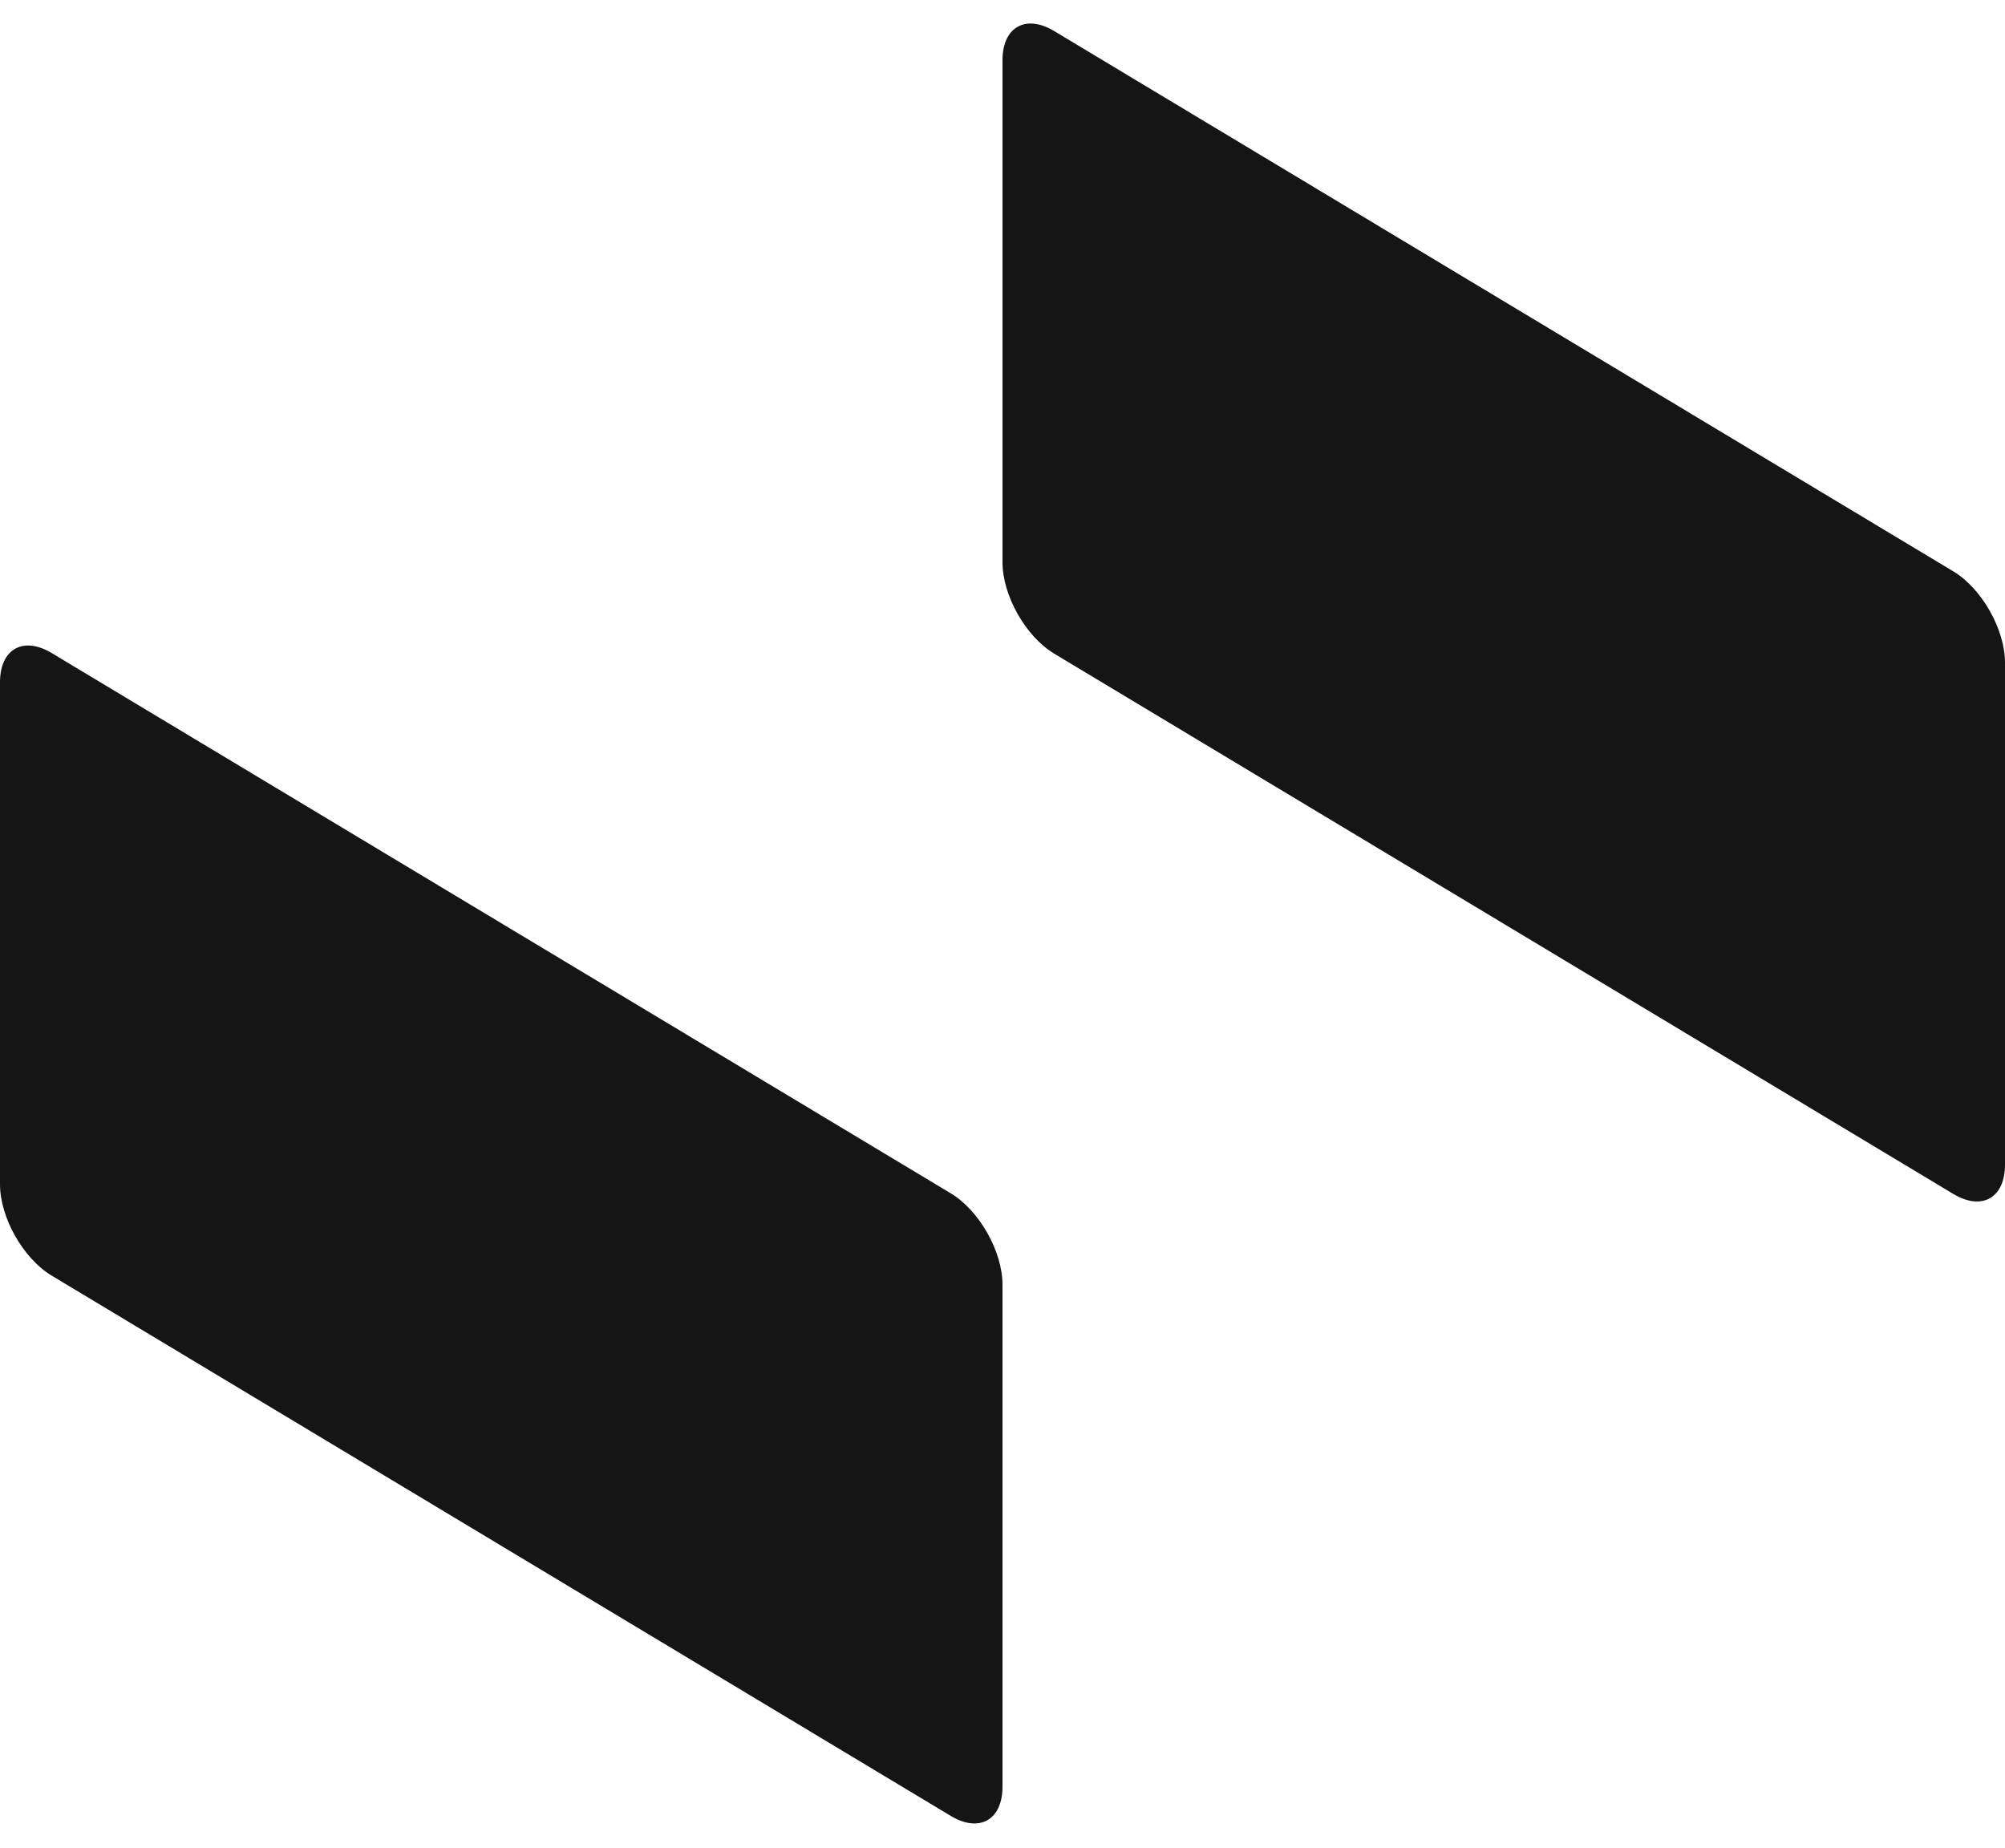
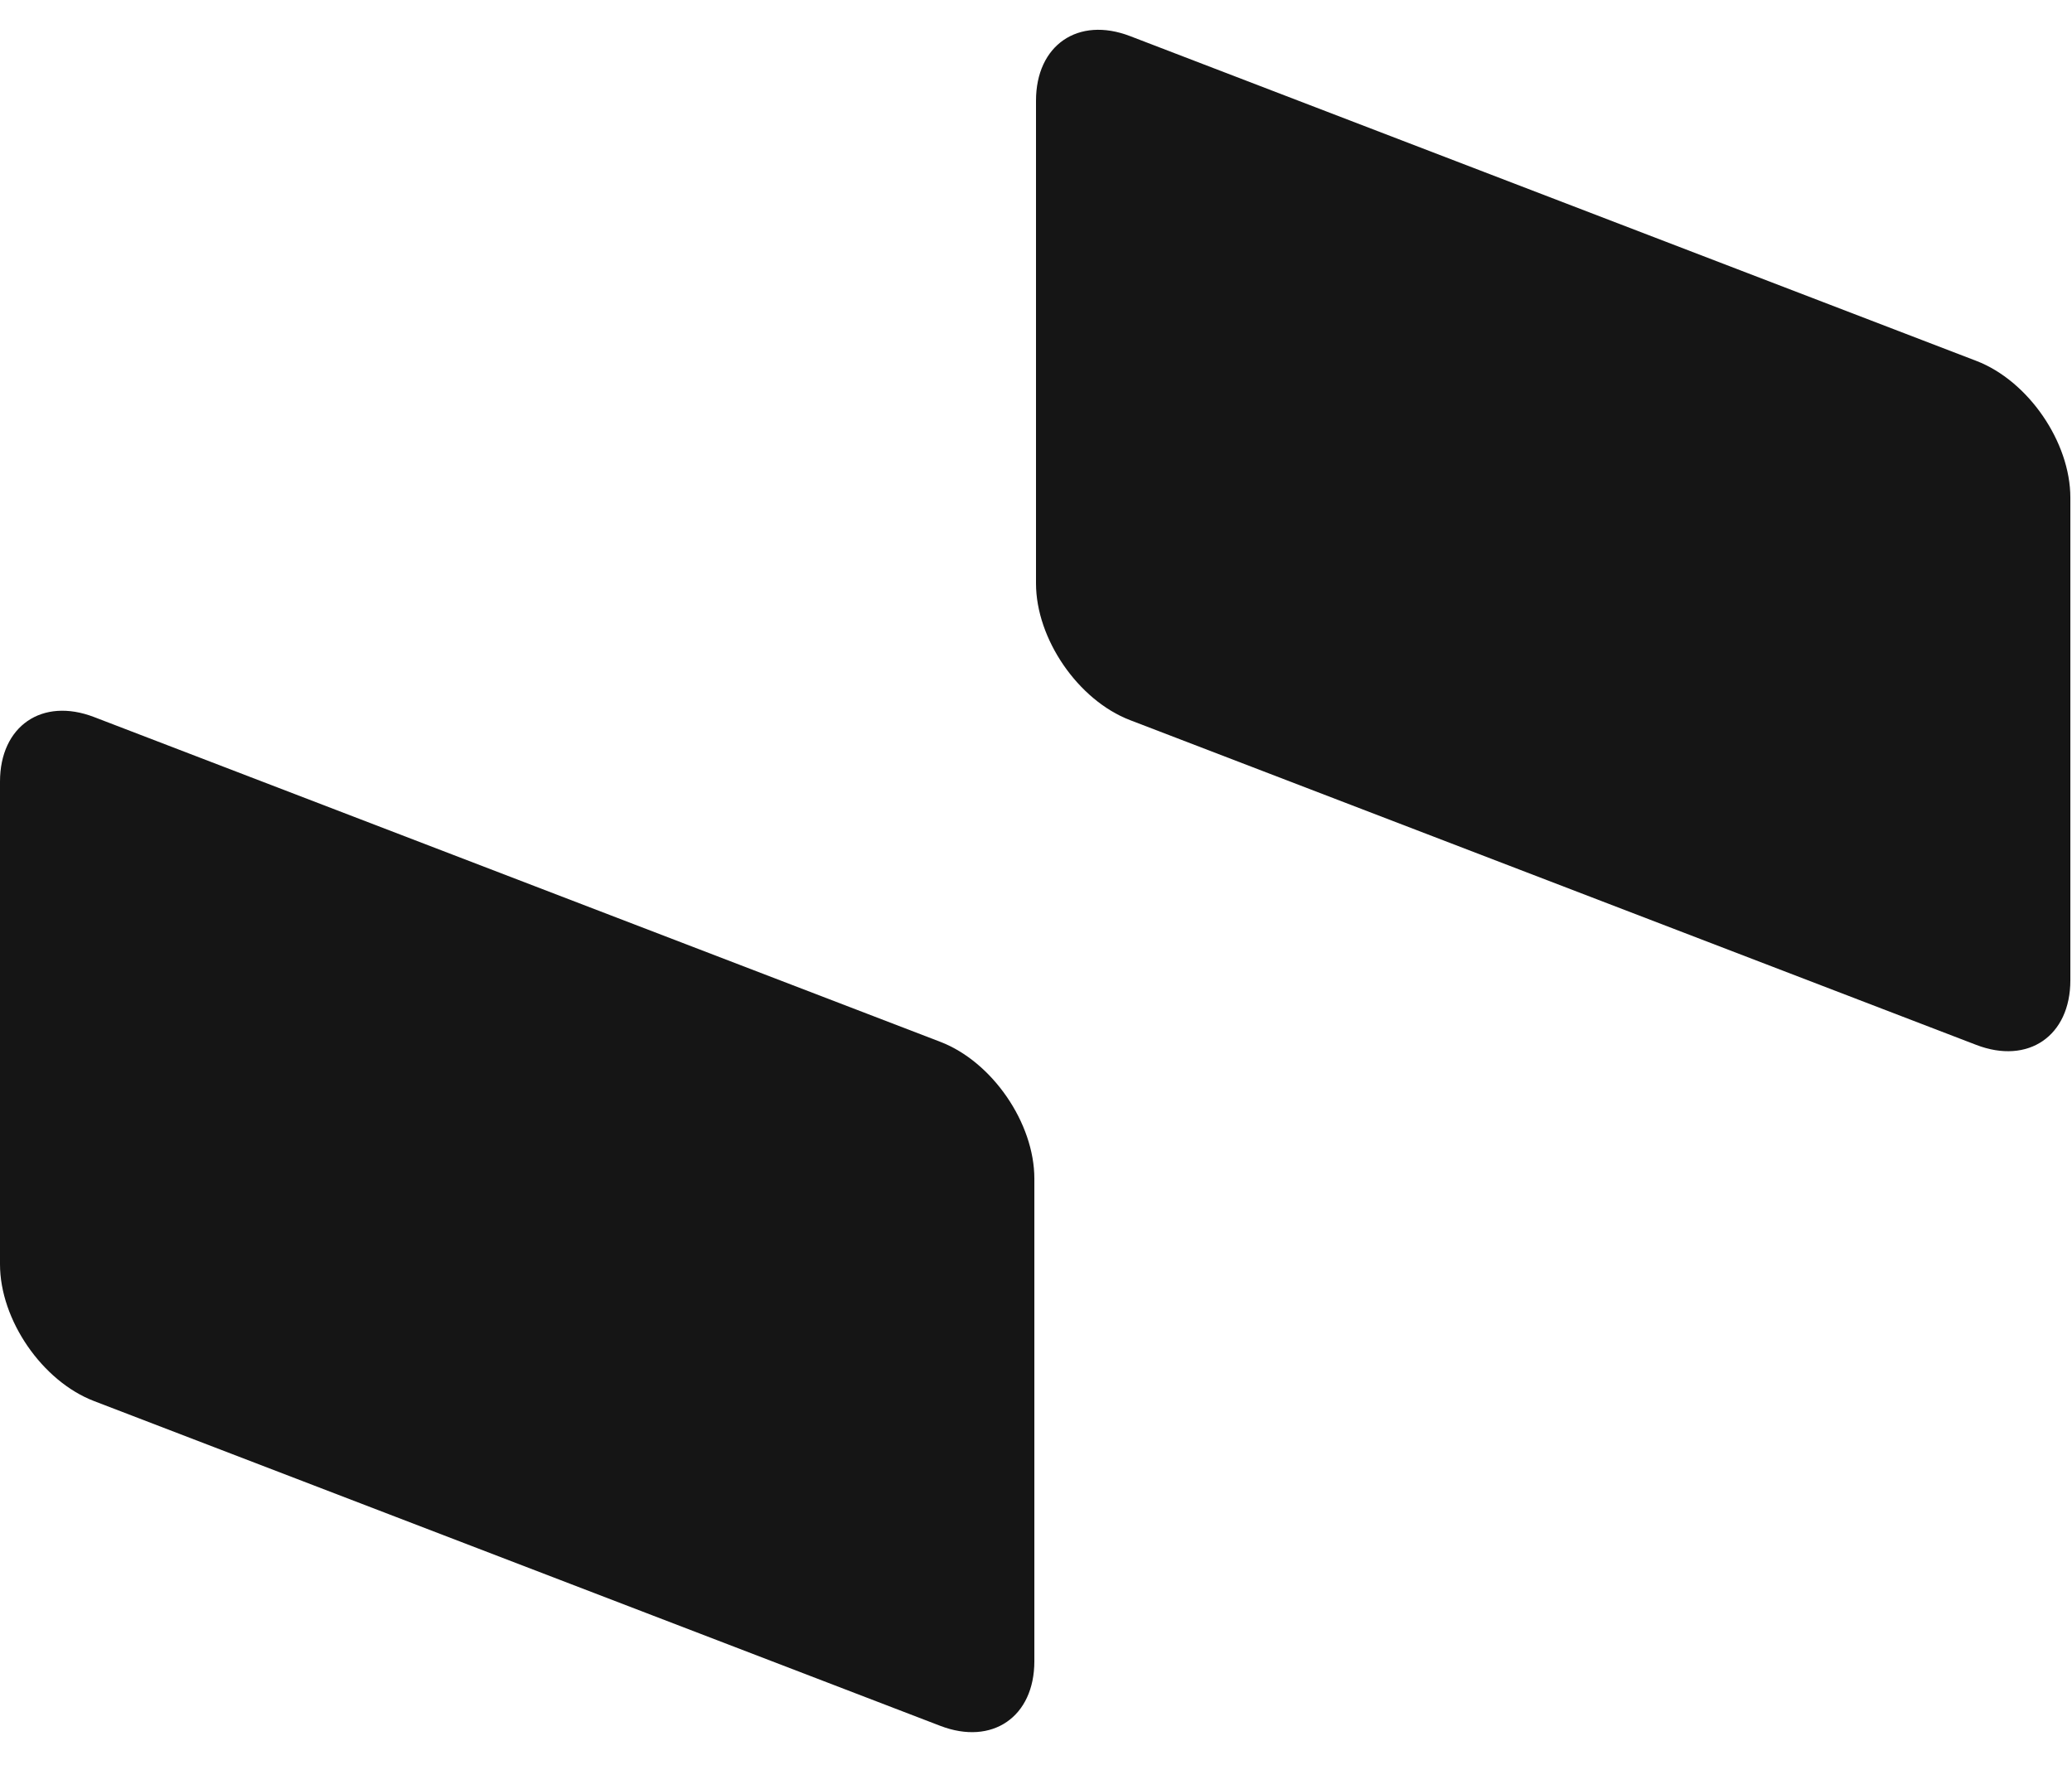
- <svg xmlns="http://www.w3.org/2000/svg" width="432" height="398" viewBox="0 0 432 398" fill="none">
-   <rect width="251.993" height="134.128" rx="13" transform="matrix(0.857167 0.515038 0 1 216 0)" fill="#151515" />
-   <rect width="251.993" height="134.128" rx="13" transform="matrix(0.857167 0.515038 0 1 0 134)" fill="#151515" />
+ <svg xmlns="http://www.w3.org/2000/svg" width="432" height="368" viewBox="0 0 432 368" fill="none">
+   <rect width="231" height="142.645" rx="21" transform="matrix(0.93358 0.358368 0 1 216 0)" fill="#151515" />
+   <rect width="231" height="142.645" rx="21" transform="matrix(0.93358 0.358368 0 1 0 142)" fill="#151515" />
</svg>
